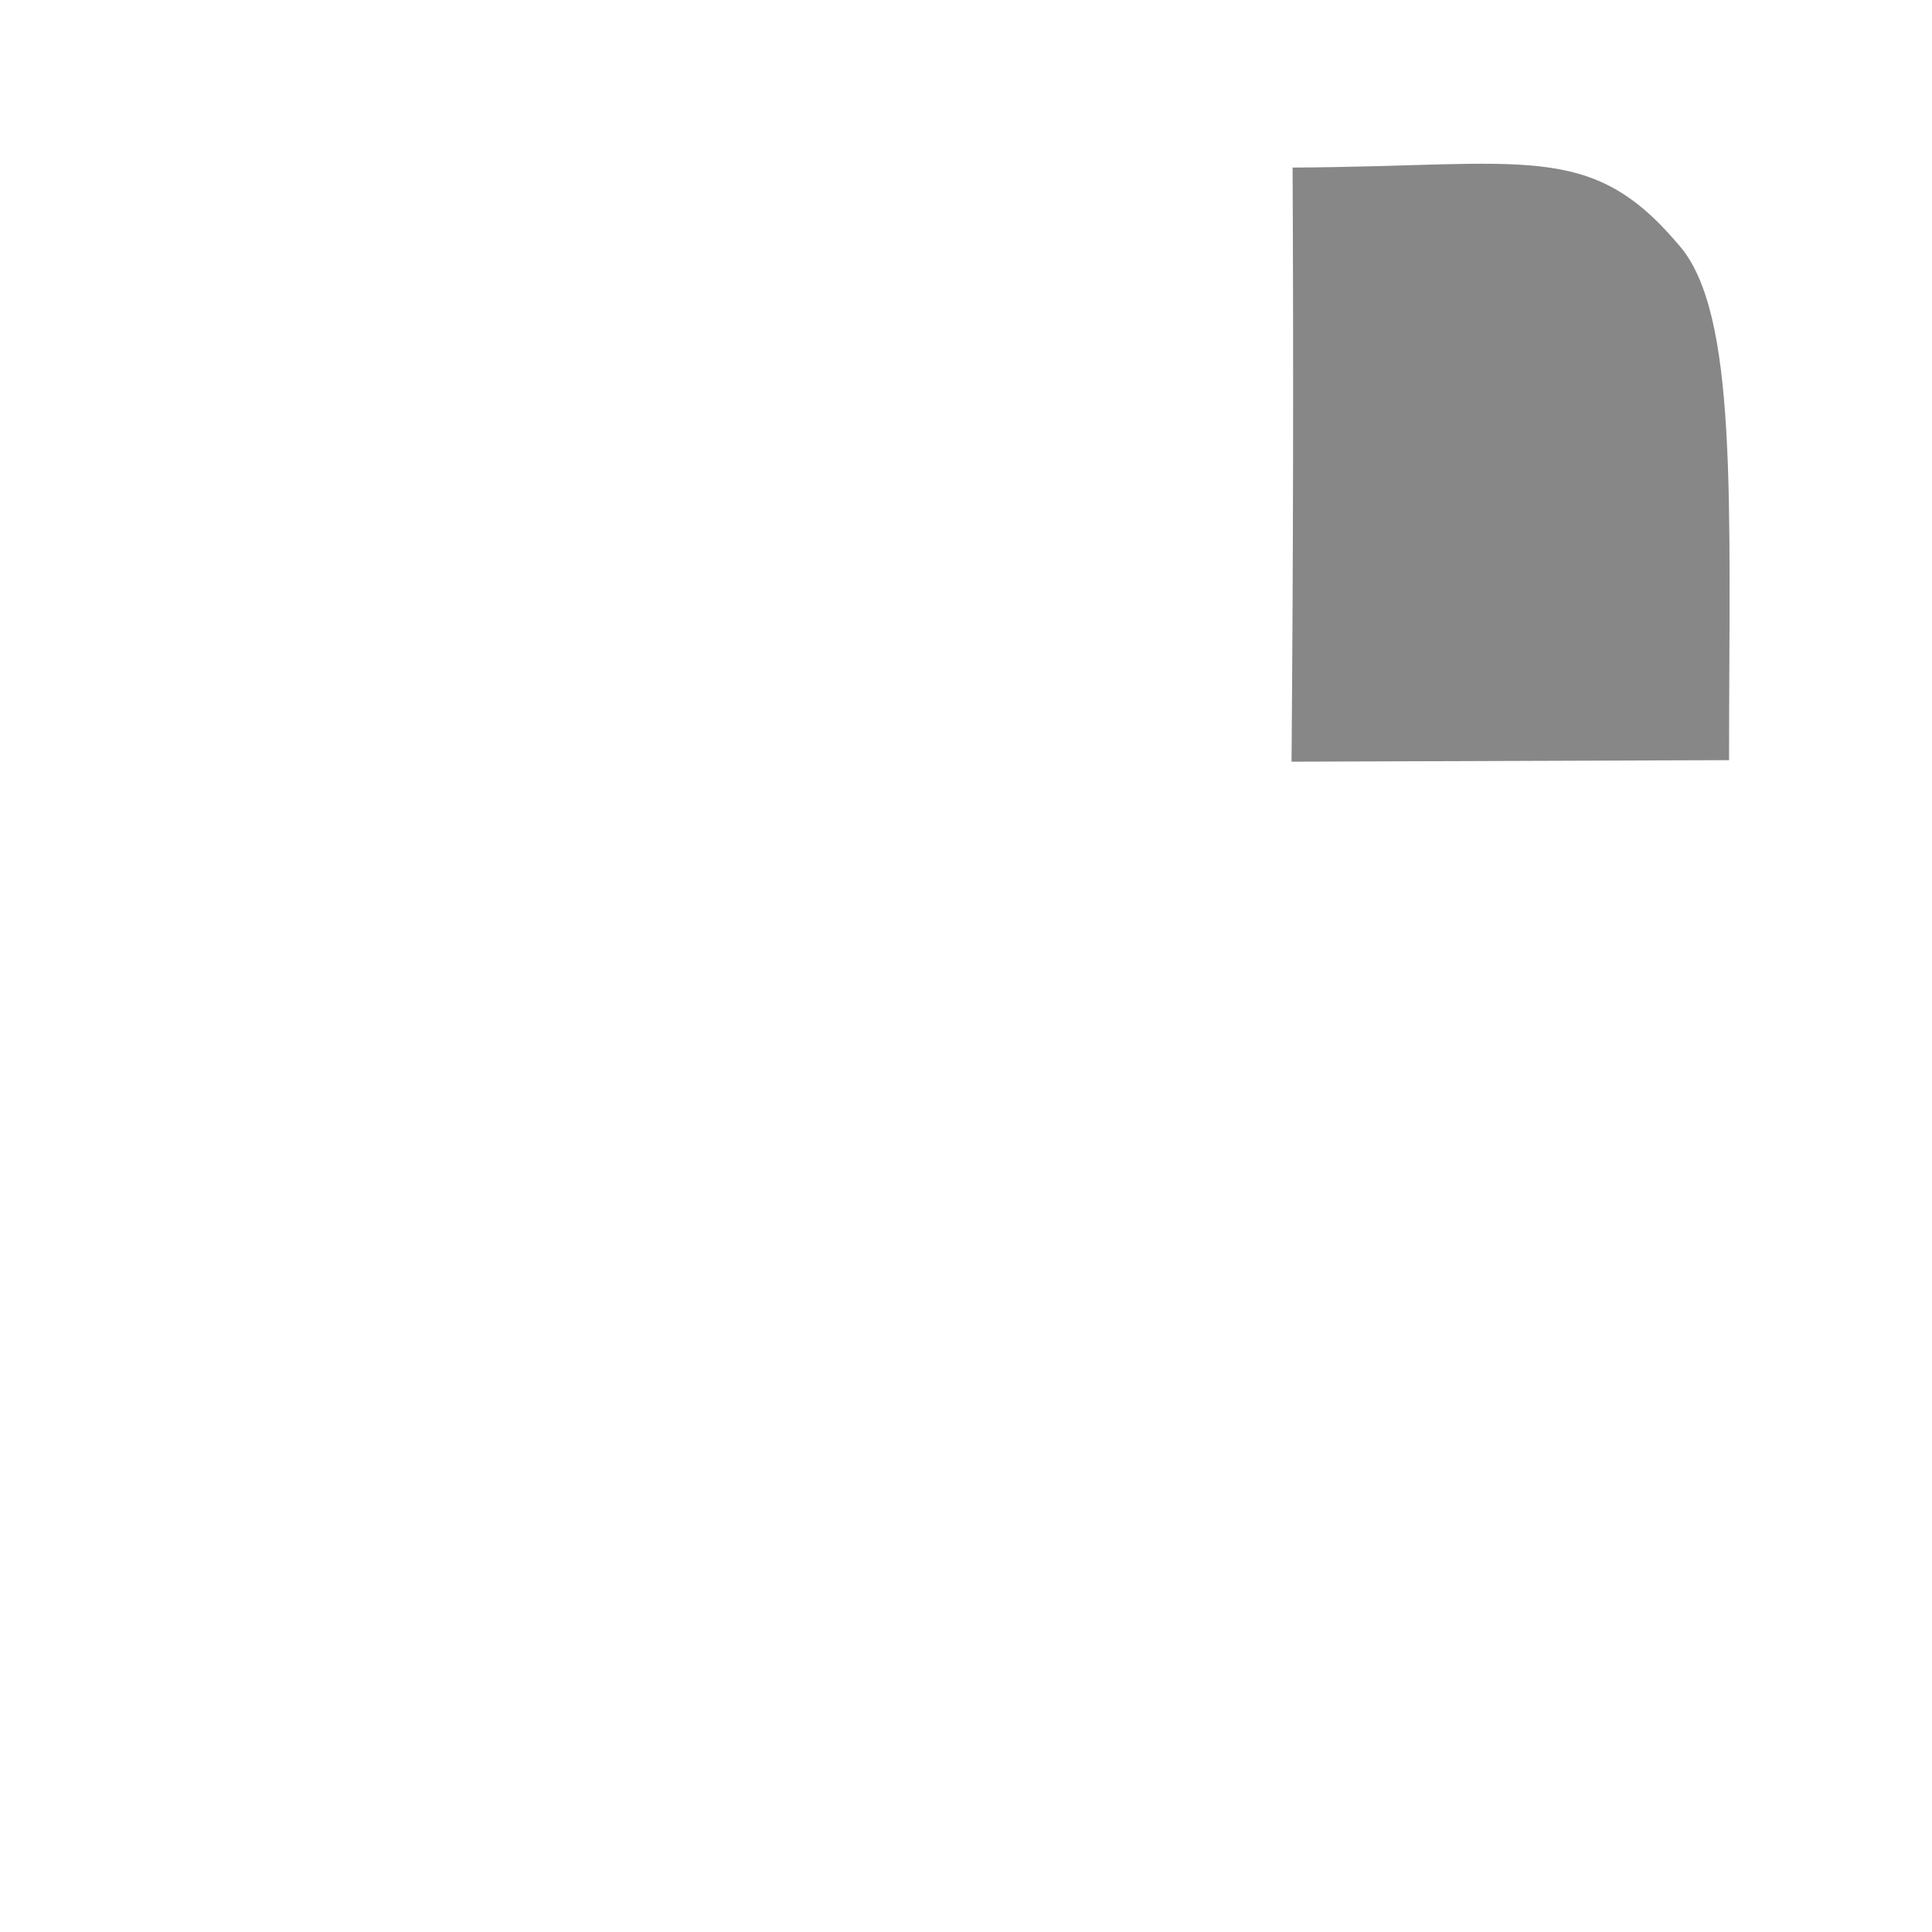
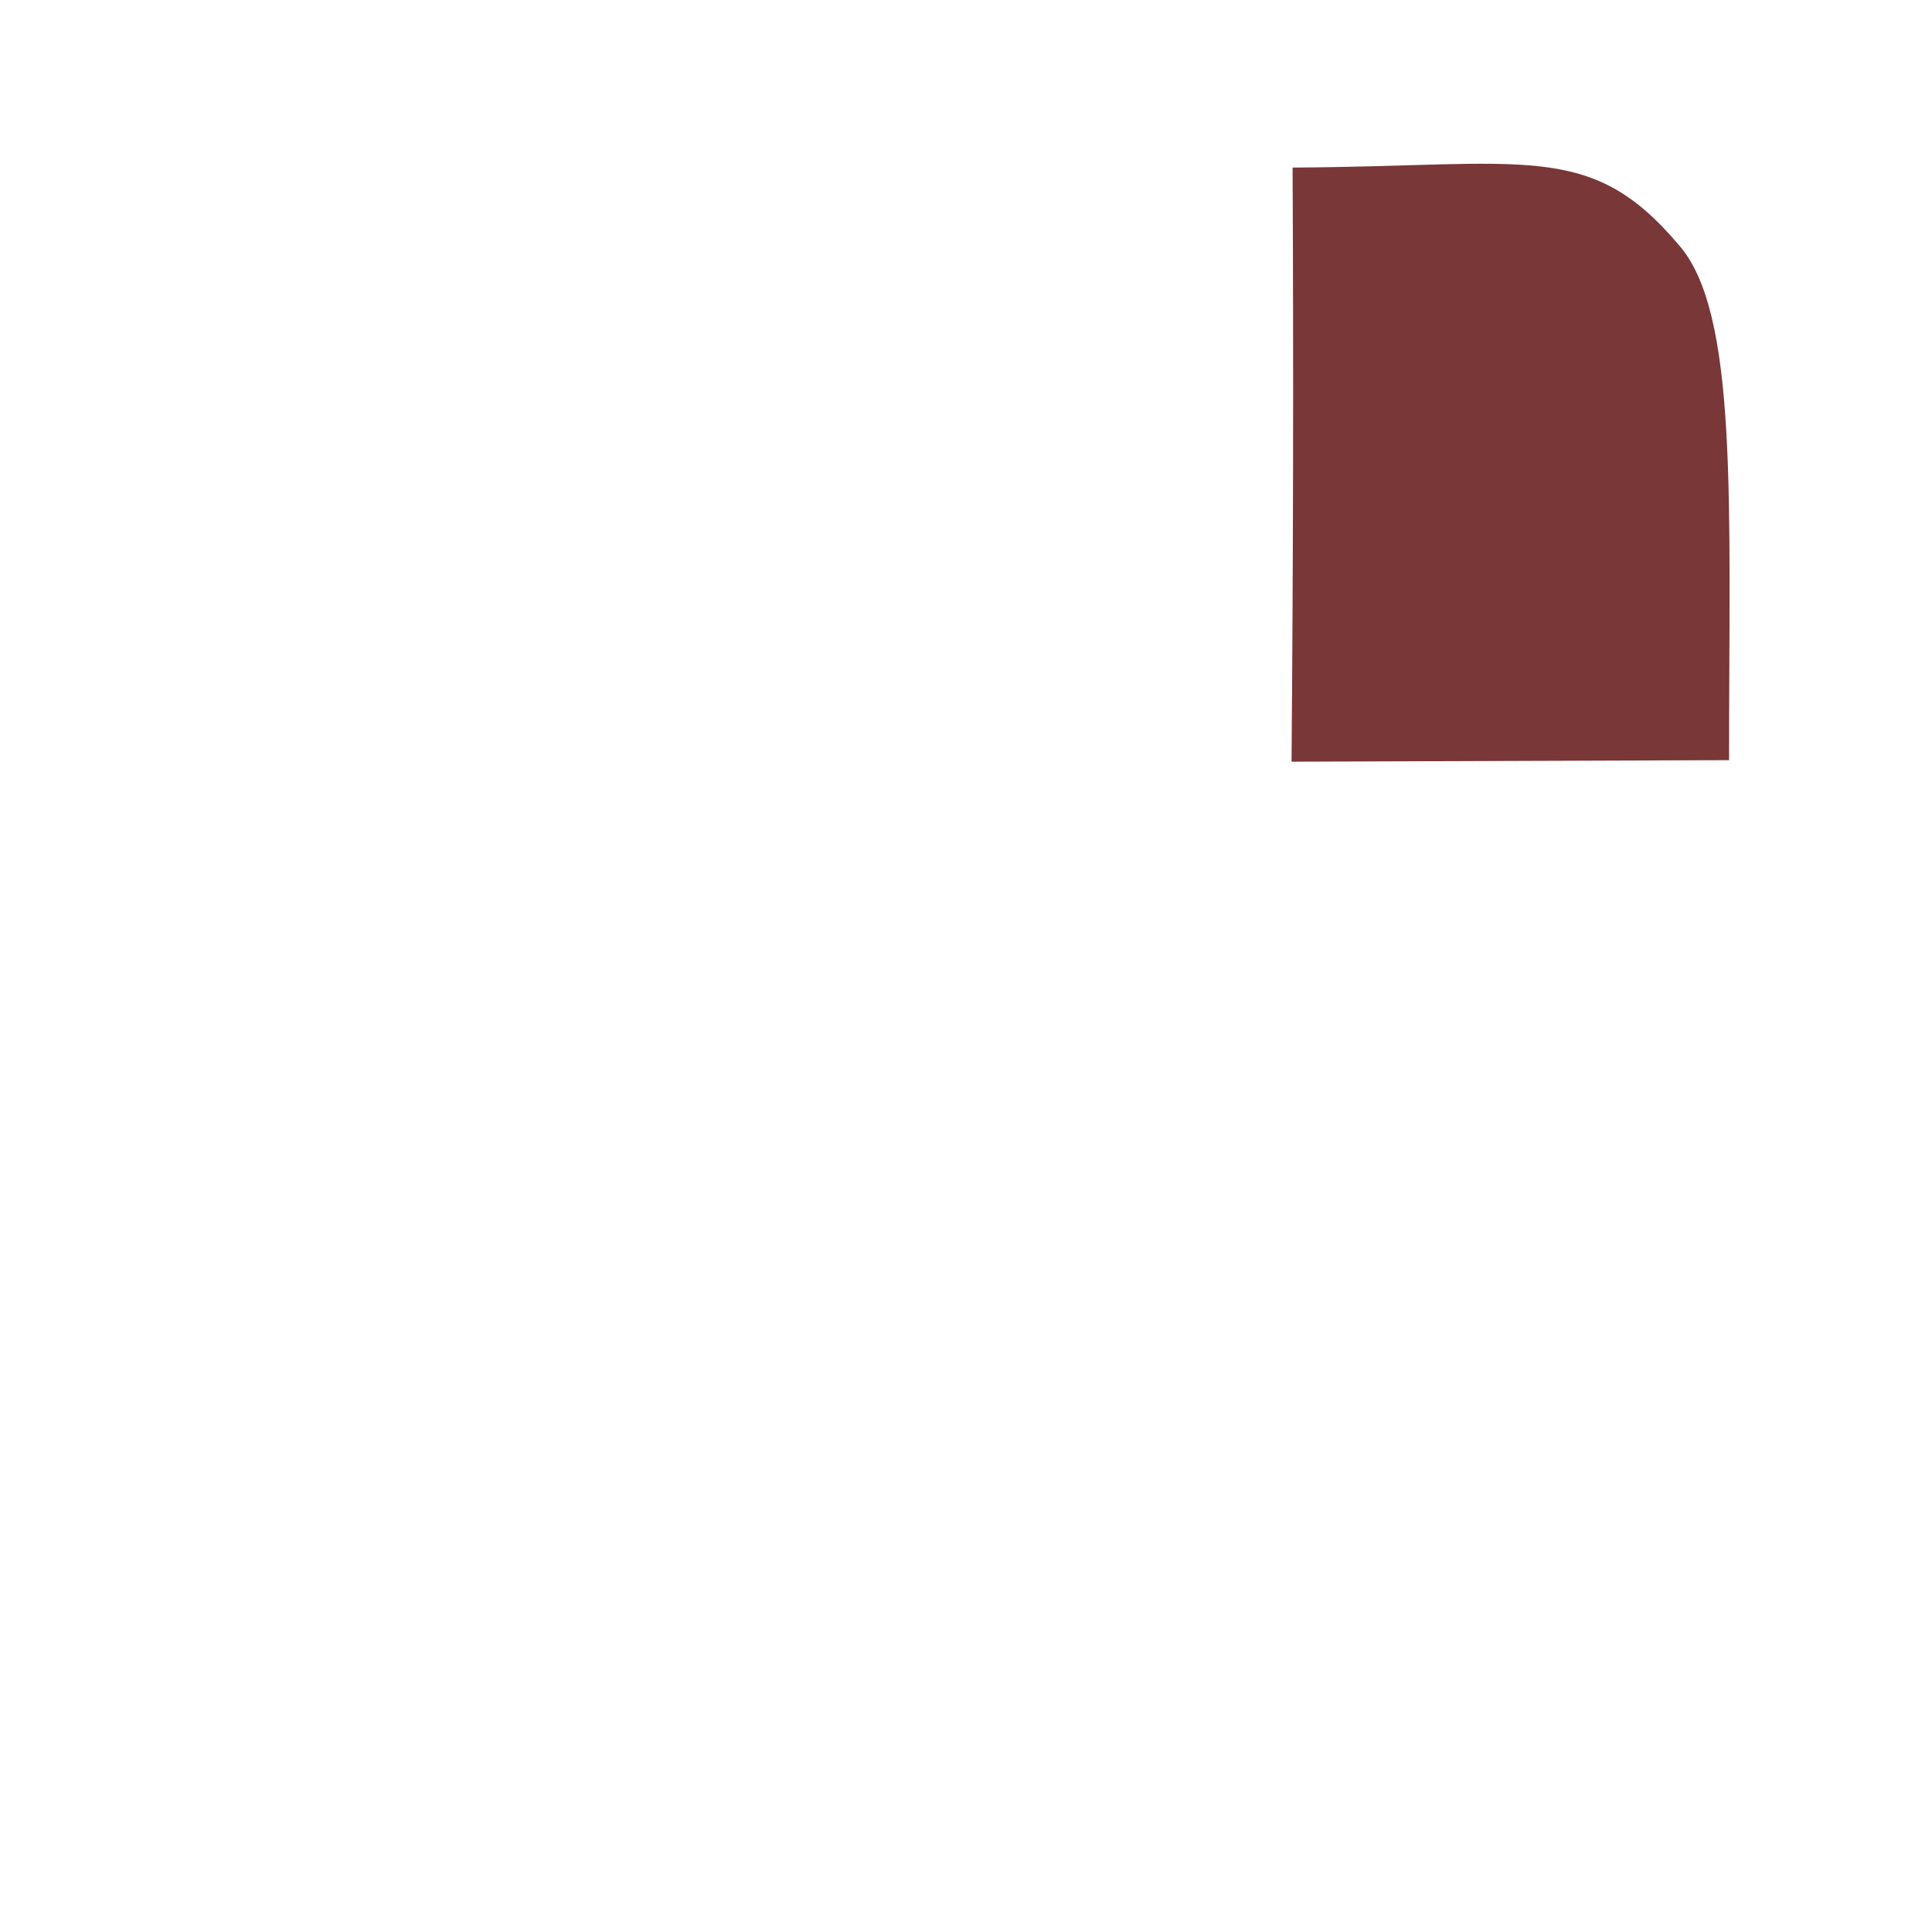
<svg xmlns="http://www.w3.org/2000/svg" xmlns:xlink="http://www.w3.org/1999/xlink" id="svg1770" height="48px" width="48px" version="1.1">
  <defs id="defs3">
    <linearGradient id="linearGradient4270">
      <stop style="stop-color:#000000;stop-opacity:1;" offset="0" id="stop4272" />
      <stop style="stop-color:#f3f3f3;stop-opacity:0.945;" offset="1" id="stop4274" />
    </linearGradient>
    <linearGradient id="linearGradient4256">
      <stop style="stop-color:#809fc1;stop-opacity:0.819" offset="0" id="stop4258" />
      <stop style="stop-color:#729fcf;stop-opacity:0;" offset="1" id="stop4260" />
    </linearGradient>
    <linearGradient id="linearGradient4237">
      <stop style="stop-color:#d2d2d2;stop-opacity:0.664;" offset="0" id="stop4239" />
      <stop style="stop-color:#000000;stop-opacity:0" offset="1" id="stop4241" />
    </linearGradient>
    <linearGradient id="linearGradient2103">
      <stop style="stop-color:#ffffff;stop-opacity:1;" offset="0" id="stop2105" />
      <stop style="stop-color:#ebebed;stop-opacity:1;" offset="1" id="stop2107" />
    </linearGradient>
    <linearGradient id="linearGradient2064">
      <stop style="stop-color:#b2b2b2;stop-opacity:1;" offset="0" id="stop2066" />
      <stop style="stop-color:#dcdcde;stop-opacity:1;" offset="1" id="stop2068" />
    </linearGradient>
    <linearGradient id="linearGradient2052">
      <stop style="stop-color:#aaaaaa;stop-opacity:1;" offset="0" id="stop2054" />
      <stop style="stop-color:#c8c8ca;stop-opacity:1;" offset="1" id="stop2056" />
    </linearGradient>
    <linearGradient id="linearGradient1784">
      <stop id="stop1785" offset="0" style="stop-color:#ffffff;stop-opacity:1;" />
      <stop id="stop1786" offset="1" style="stop-color:#dcdcde;stop-opacity:1;" />
    </linearGradient>
    <linearGradient y2="549.613" x2="511.689" y1="259.819" x1="250.054" gradientTransform="matrix(1.593044,0,0,1.241206,-129.6924,-73.34169)" gradientUnits="userSpaceOnUse" id="linearGradient1789" xlink:href="#linearGradient1784" />
    <linearGradient gradientUnits="userSpaceOnUse" y2="1222.128" x2="69.097" y1="1468.668" x1="205.673" gradientTransform="matrix(2.470094,0,0,0.404843,-5.695438,24.53693)" id="linearGradient1794" xlink:href="#linearGradient2052" />
    <linearGradient gradientUnits="userSpaceOnUse" y2="65.462" x2="1180.534" y1="284.347" x1="1390.407" gradientTransform="matrix(0.493865,0,0,2.024845,-5.695438,24.53693)" id="linearGradient1804" xlink:href="#linearGradient2064" />
    <linearGradient y2="549.613" x2="511.689" y1="259.819" x1="250.054" gradientTransform="matrix(1.593044,0,0,1.241206,-129.6924,-73.34169)" gradientUnits="userSpaceOnUse" id="linearGradient2083" xlink:href="#linearGradient1784" />
    <linearGradient y2="1222.128" x2="69.097" y1="1468.668" x1="205.673" gradientTransform="matrix(2.470094,0,0,0.404843,-5.695438,24.53693)" gradientUnits="userSpaceOnUse" id="linearGradient2085" xlink:href="#linearGradient2052" />
    <linearGradient y2="65.462" x2="1180.534" y1="284.347" x1="1390.407" gradientTransform="matrix(0.493865,0,0,2.024845,-5.695438,24.53693)" gradientUnits="userSpaceOnUse" id="linearGradient2087" xlink:href="#linearGradient2064" />
    <radialGradient xlink:href="#linearGradient4256" id="radialGradient4264" cx="31.908" cy="29.354" fx="31.908" fy="29.354" r="9.344" gradientTransform="matrix(1.347349,4.2658863e-8,-6.9407817e-8,2.192195,-11.08326,-34.21745)" gradientUnits="userSpaceOnUse" />
    <linearGradient xlink:href="#linearGradient4270" id="linearGradient4282" gradientUnits="userSpaceOnUse" x1="31.36" y1="8.405" x2="3.772" y2="8.405" gradientTransform="translate(0,-0.116931)" />
  </defs>
  <g id="layer1">
-     <path style="font-size:medium;font-style:normal;font-variant:normal;font-weight:normal;font-stretch:normal;text-indent:0;text-align:start;text-decoration:none;line-height:normal;letter-spacing:normal;word-spacing:normal;text-transform:none;direction:ltr;block-progression:tb;writing-mode:lr-tb;text-anchor:start;color:#000000;fill:#000000;fill-opacity:0.471;fill-rule:nonzero;stroke:none;stroke-width:1;marker:none;visibility:visible;display:inline;overflow:visible;enable-background:accumulate;font-family:aakar;-inkscape-font-specification:aakar" d="m 41.704,6.081 c 1.488,1.673 1.254,6.407 1.254,12.805 0,0 -10.87,0.038 -10.87,0.038 0.041,-4.966 0.051,-9.799 0.026,-14.761 5.797,-0.028 7.392,-0.689 9.59,1.918 z" id="rect4600" />
+     <path style="font-size:medium;font-style:normal;font-variant:normal;font-weight:normal;font-stretch:normal;text-indent:0;text-align:start;text-decoration:none;line-height:normal;letter-spacing:normal;word-spacing:normal;text-transform:none;direction:ltr;block-progression:tb;writing-mode:lr-tb;text-anchor:start;color:#000000;fill:#550000;fill-opacity:0.784;fill-rule:nonzero;stroke:none;stroke-width:1;marker:none;visibility:visible;display:inline;overflow:visible;enable-background:accumulate;font-family:aakar;-inkscape-font-specification:aakar" d="m 41.704,6.081 c 1.488,1.673 1.254,6.407 1.254,12.805 0,0 -10.87,0.038 -10.87,0.038 0.041,-4.966 0.051,-9.799 0.026,-14.761 5.797,-0.028 7.392,-0.689 9.59,1.918 z" id="rect4600" />
  </g>
</svg>
